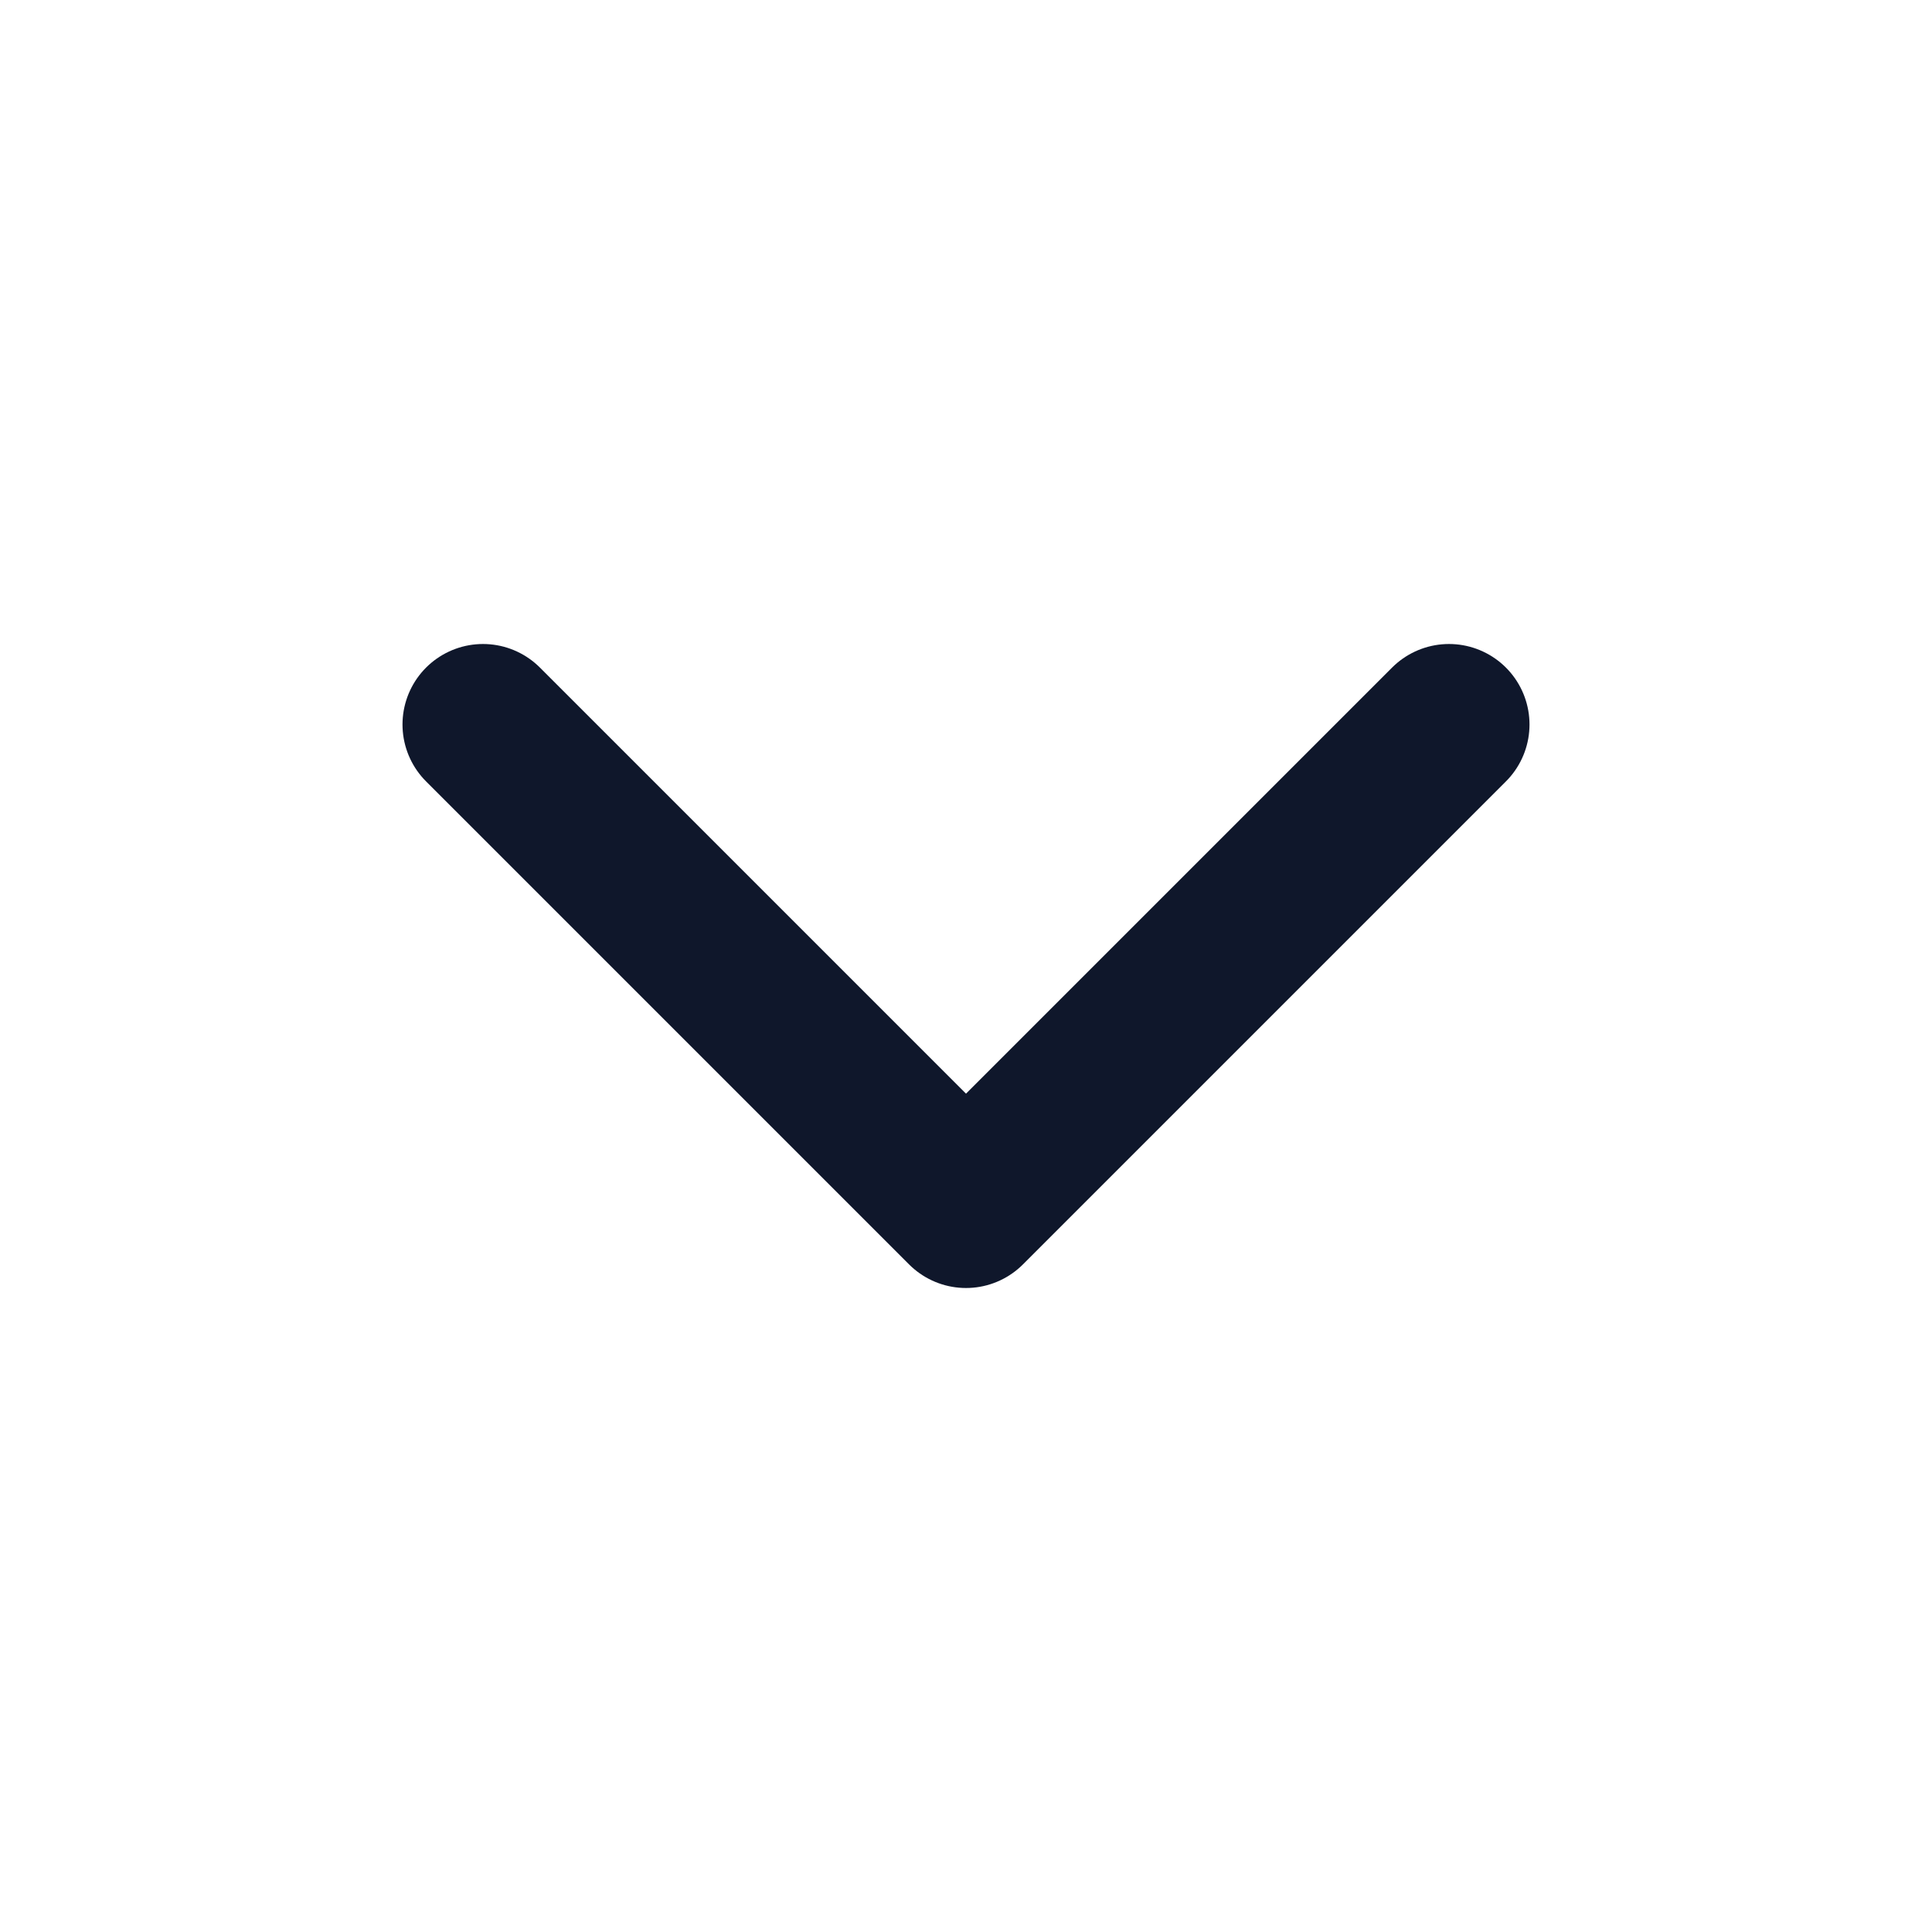
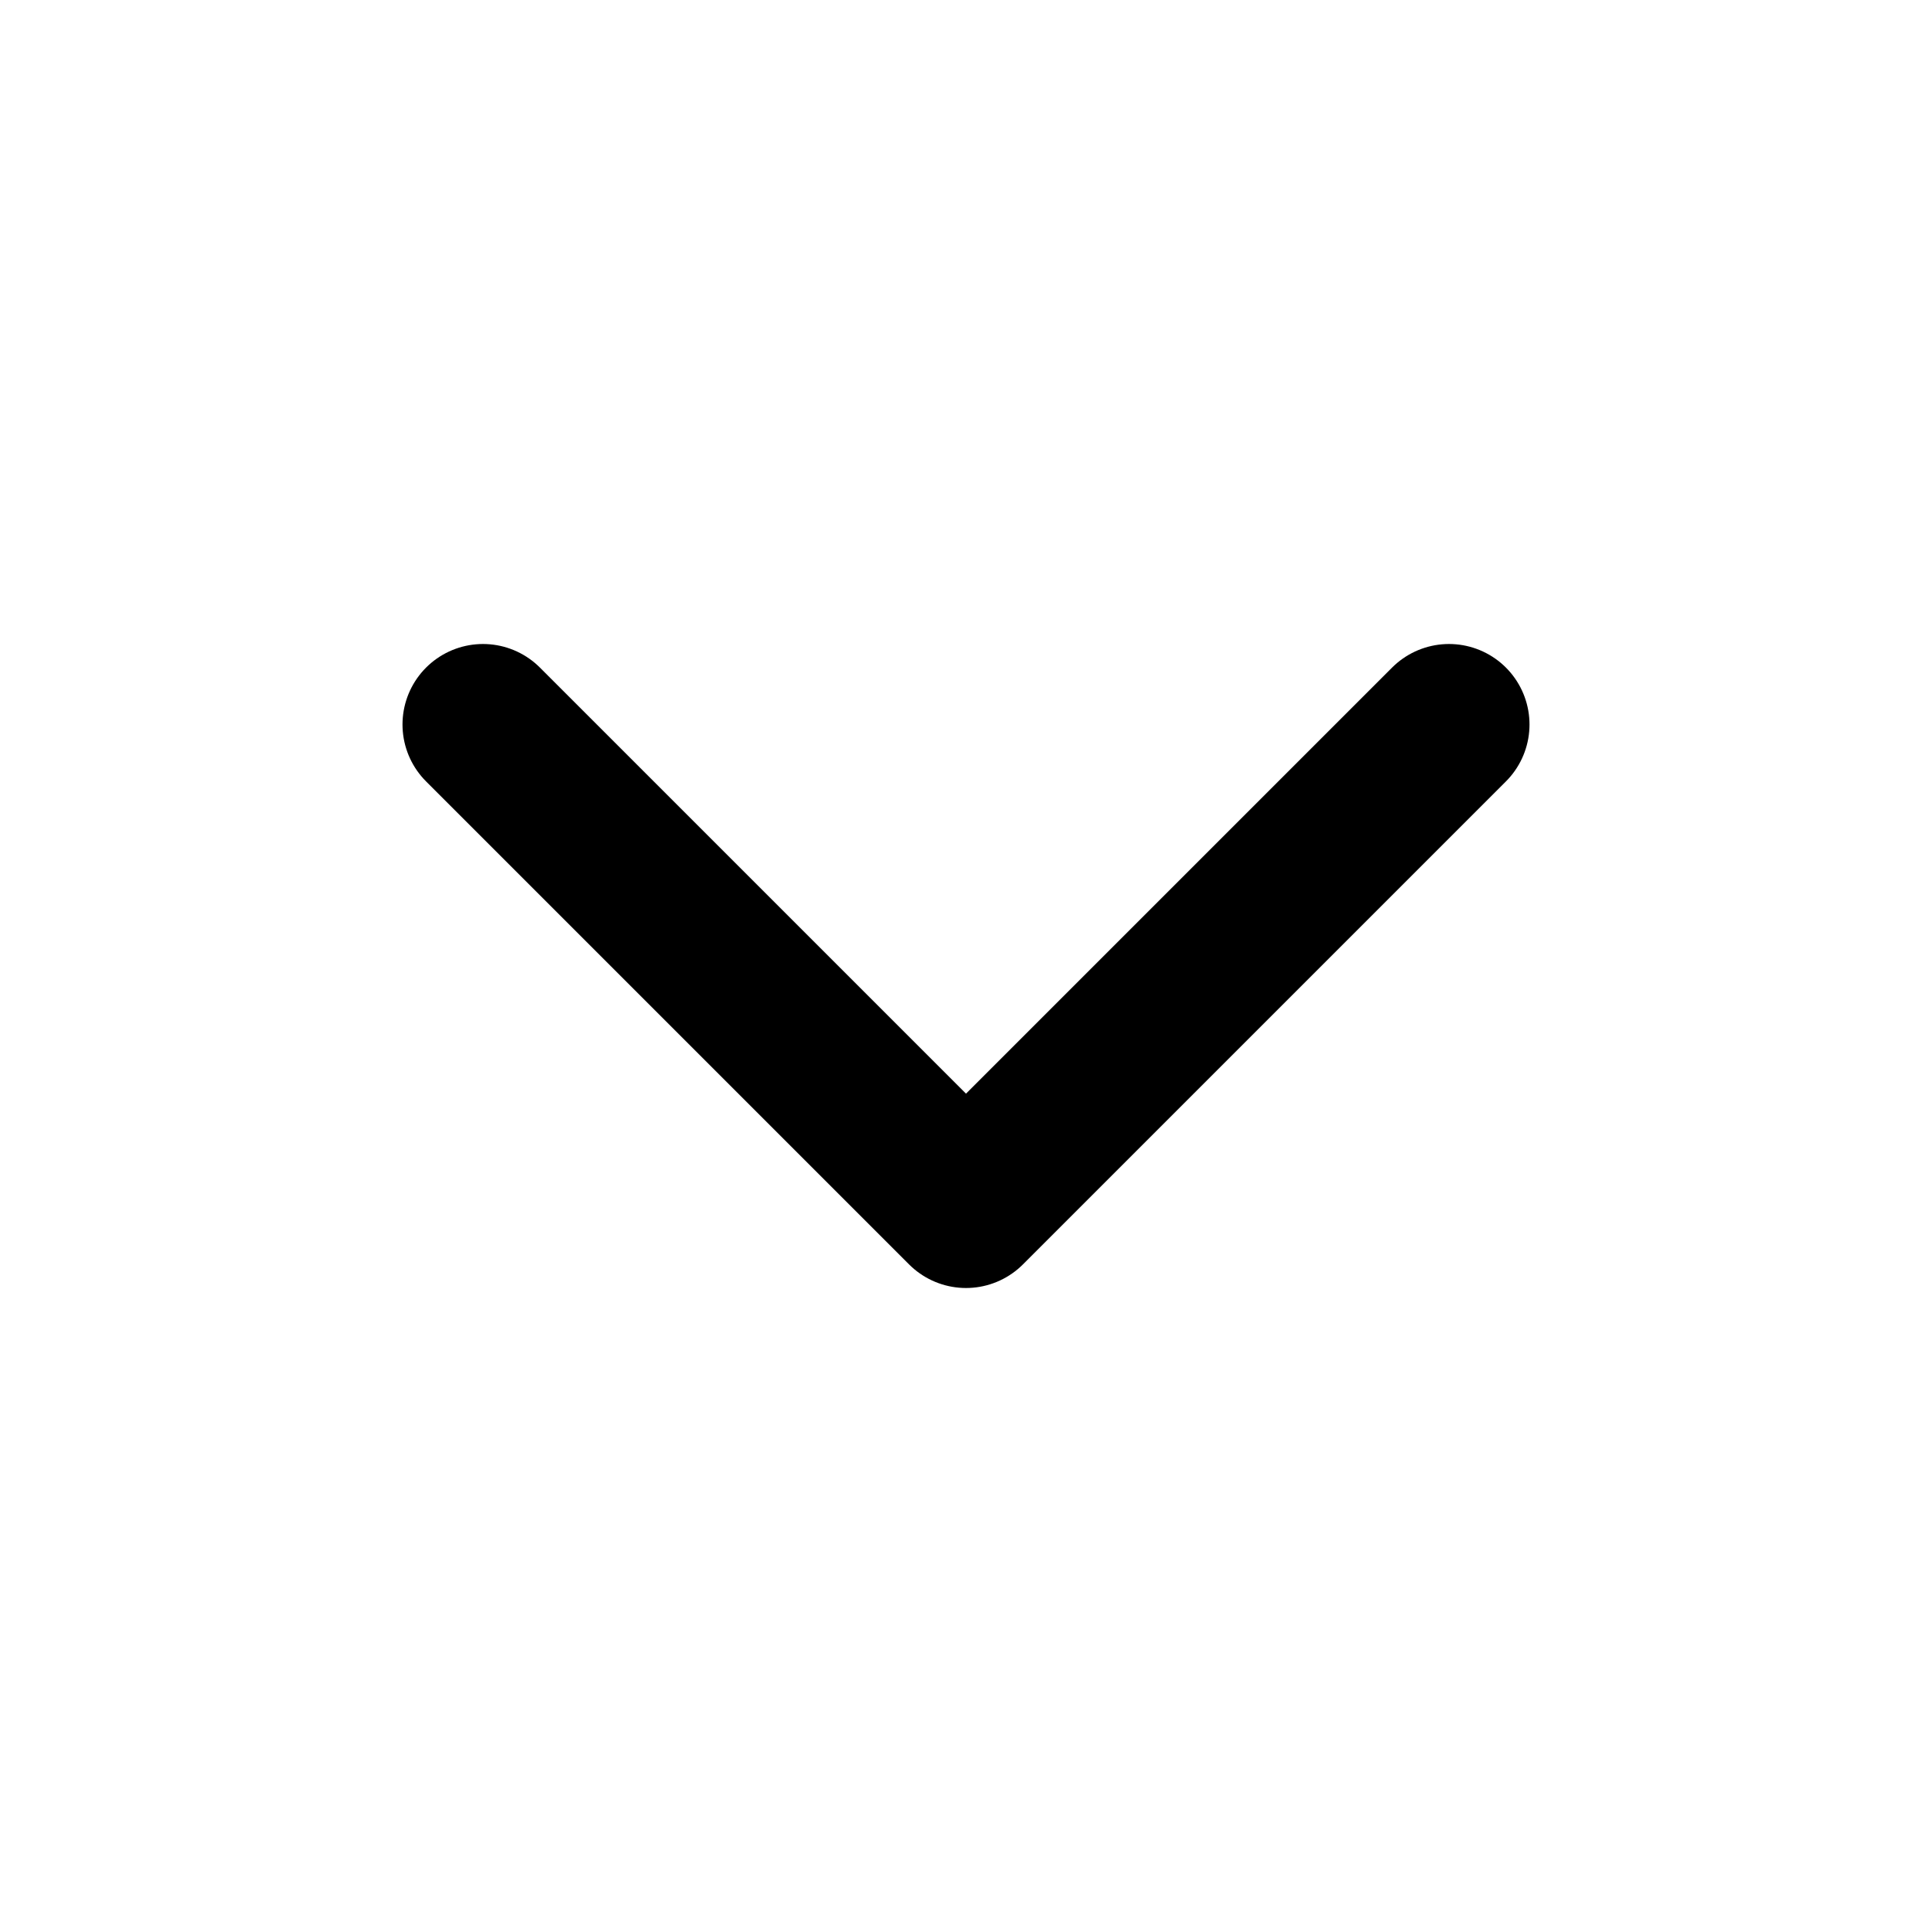
<svg xmlns="http://www.w3.org/2000/svg" width="24" height="24" viewBox="0 0 24 24" fill="none">
-   <path d="M6 9L12 15L18 9" stroke="#0F172B" stroke-width="2" stroke-linecap="round" stroke-linejoin="round" />
+   <path d="M6 9L12 15L18 9" stroke="currentColor" stroke-width="2" stroke-linecap="round" stroke-linejoin="round" />
</svg>
